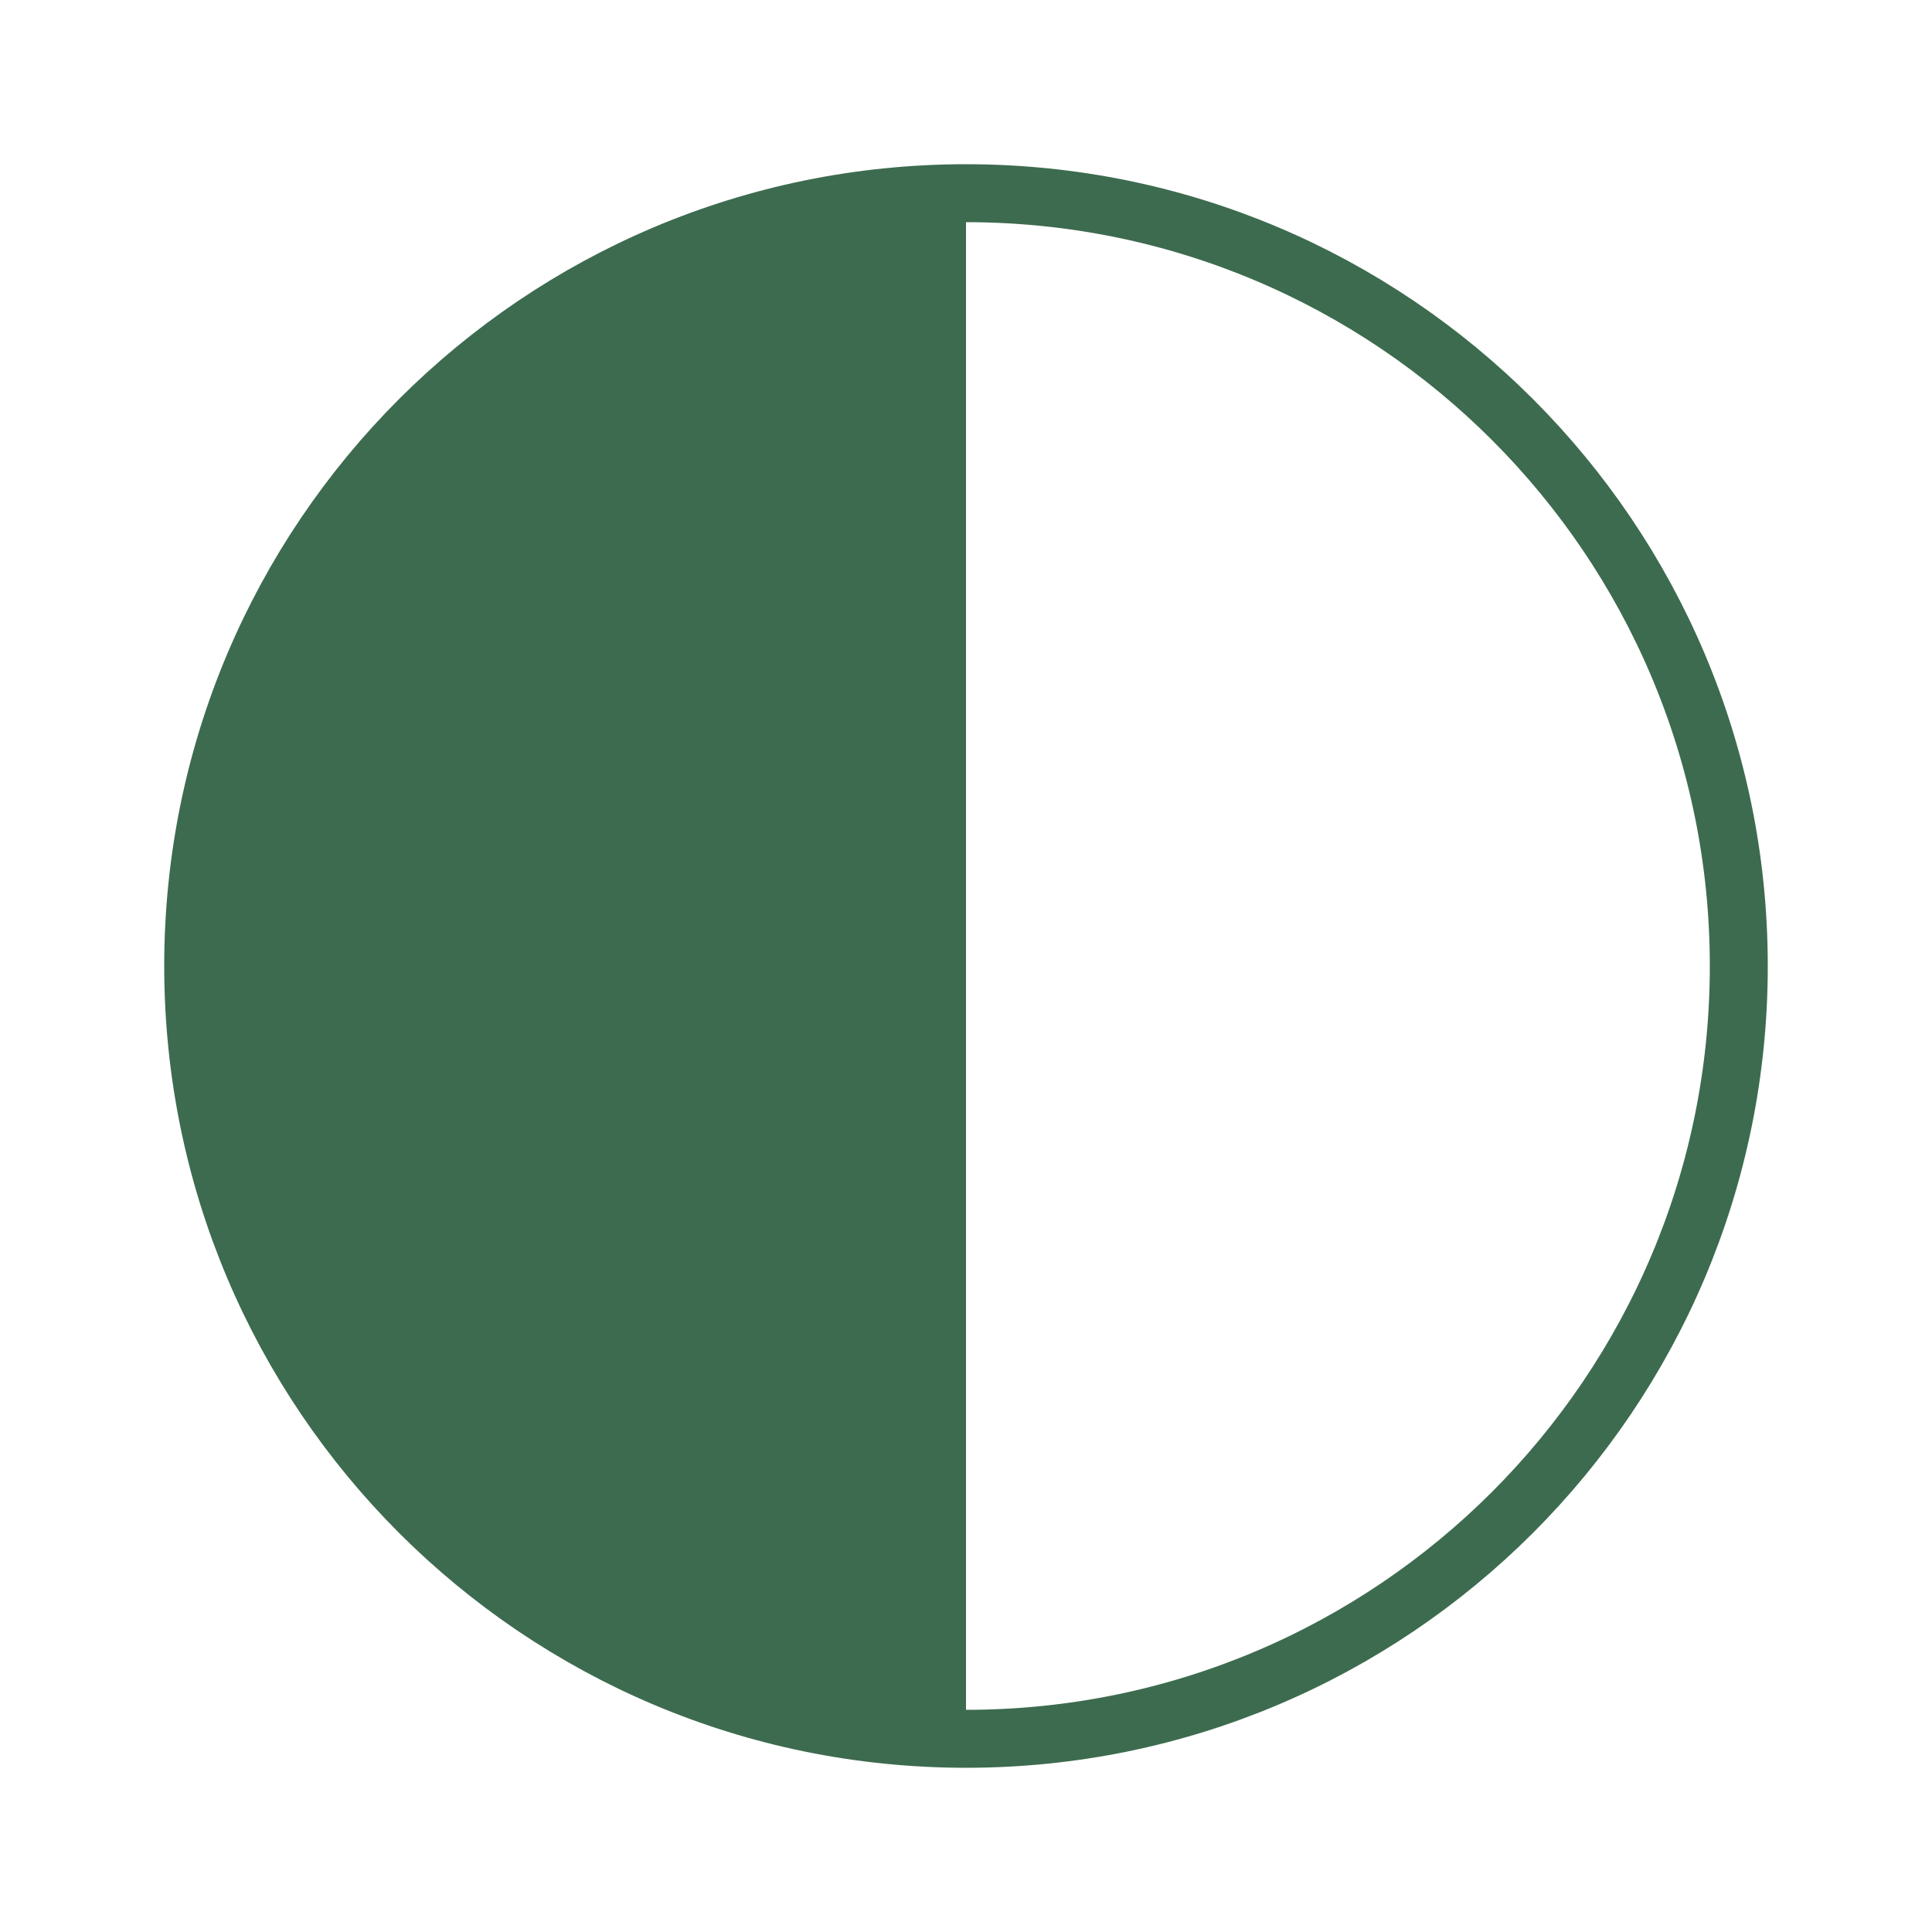
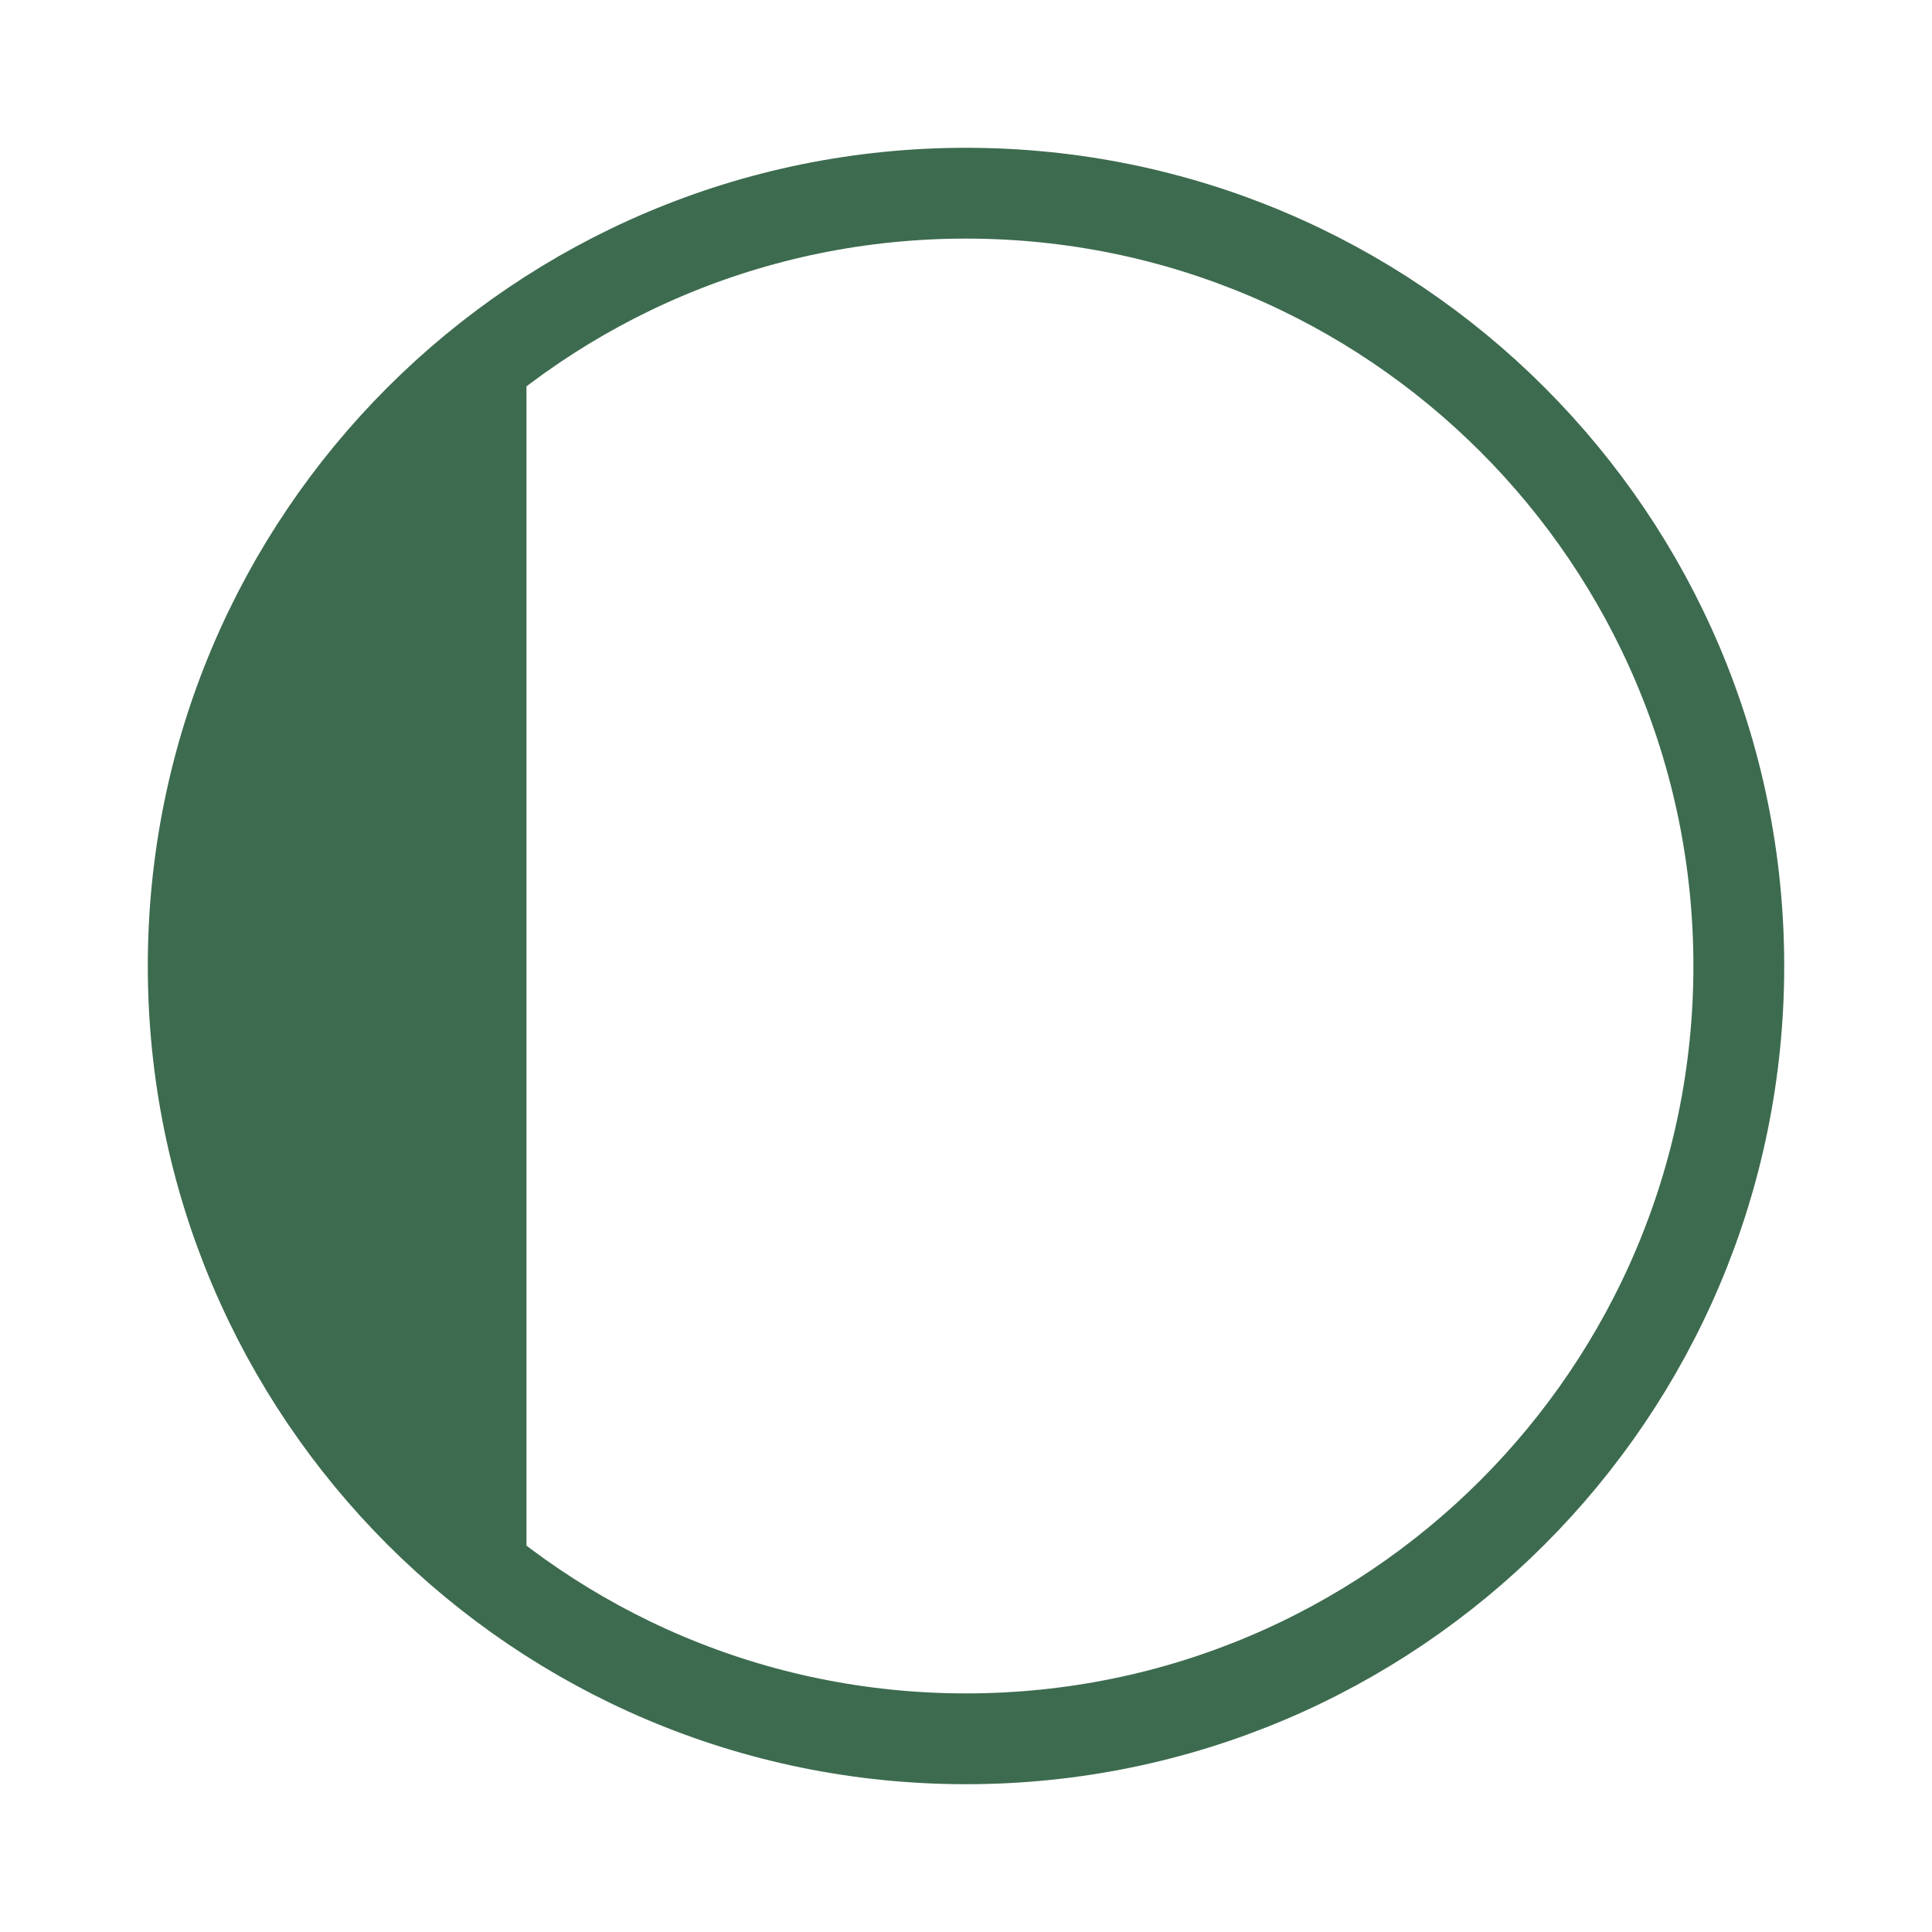
<svg xmlns="http://www.w3.org/2000/svg" width="512" height="512" viewBox="0 0 100 100" role="img" aria-label="Ox Hollow — moon mark">
-   <circle cx="50" cy="50" r="40" fill="none" stroke="#3D6B4F" stroke-width="3" />
-   <path d="M50,10 A40,40 0 0 0 50,90 Z" fill="#3D6B4F" />
+   <circle cx="50" cy="50" r="40" fill="none" stroke="#3D6B4F" stroke-width="4.7" />
+   <path d="M27.25,17.1 A40,40 0 0 0 27.25,82.9 Z" fill="#3D6B4F" />
</svg>
